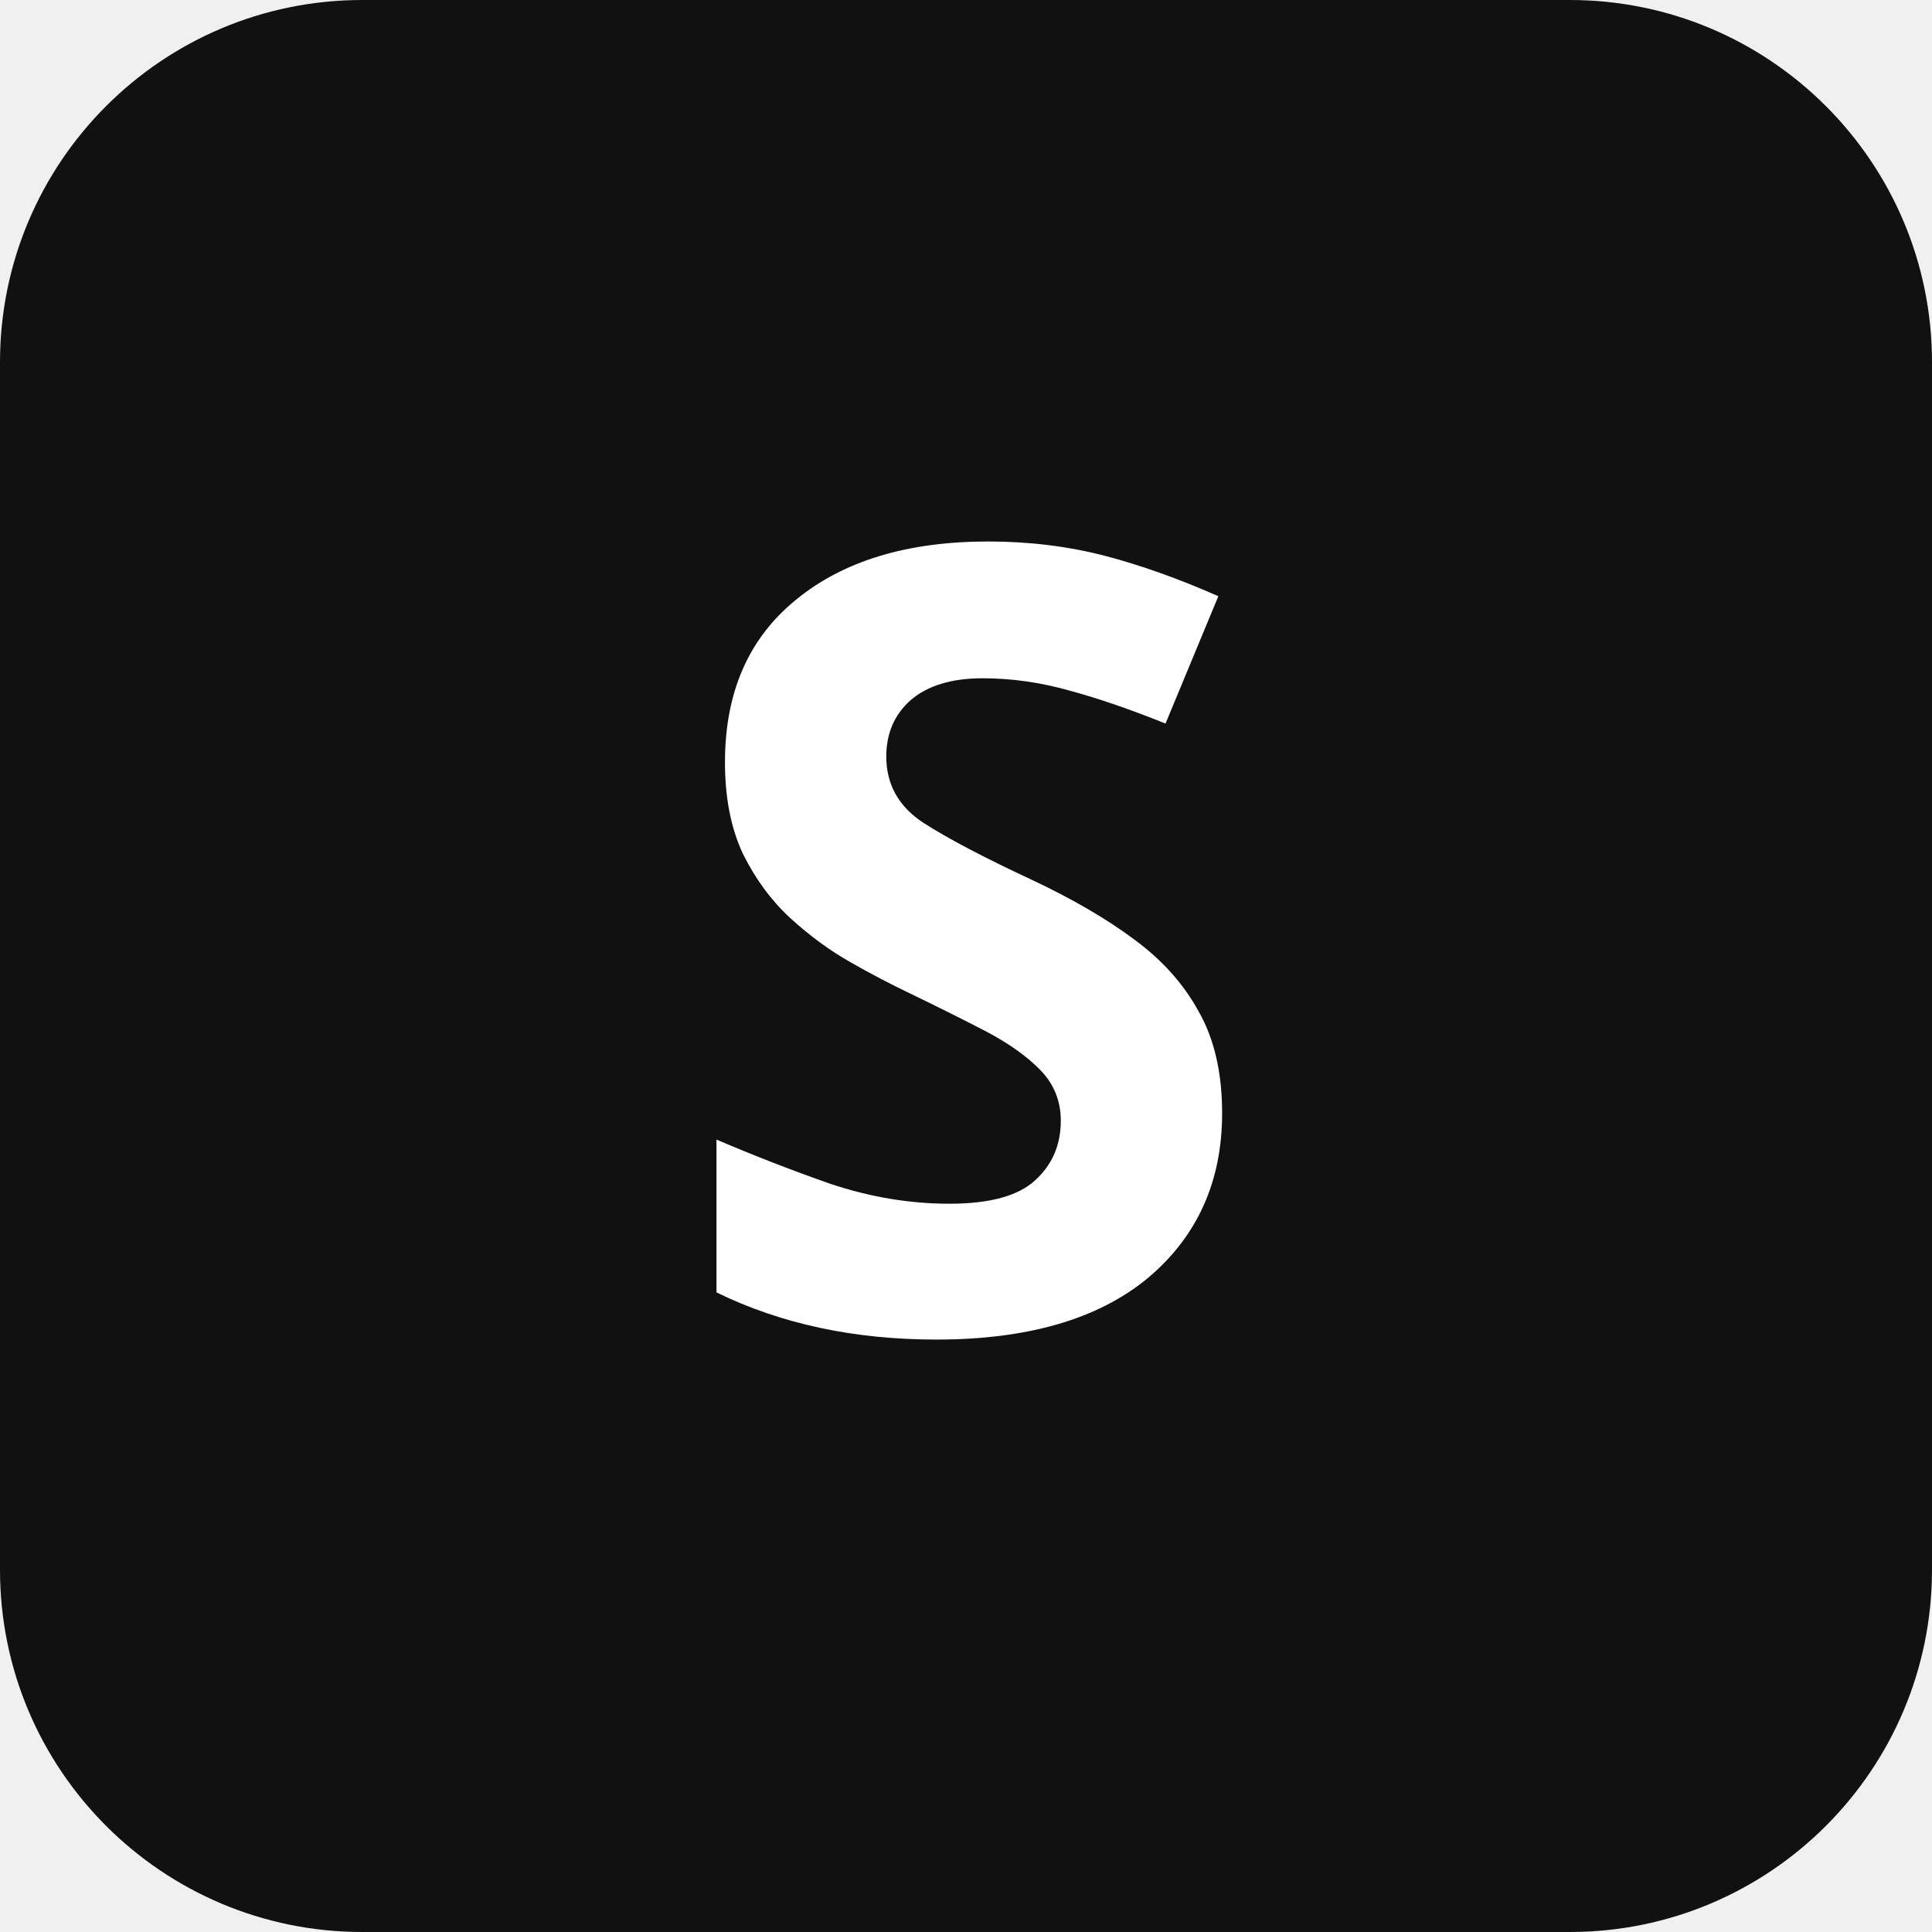
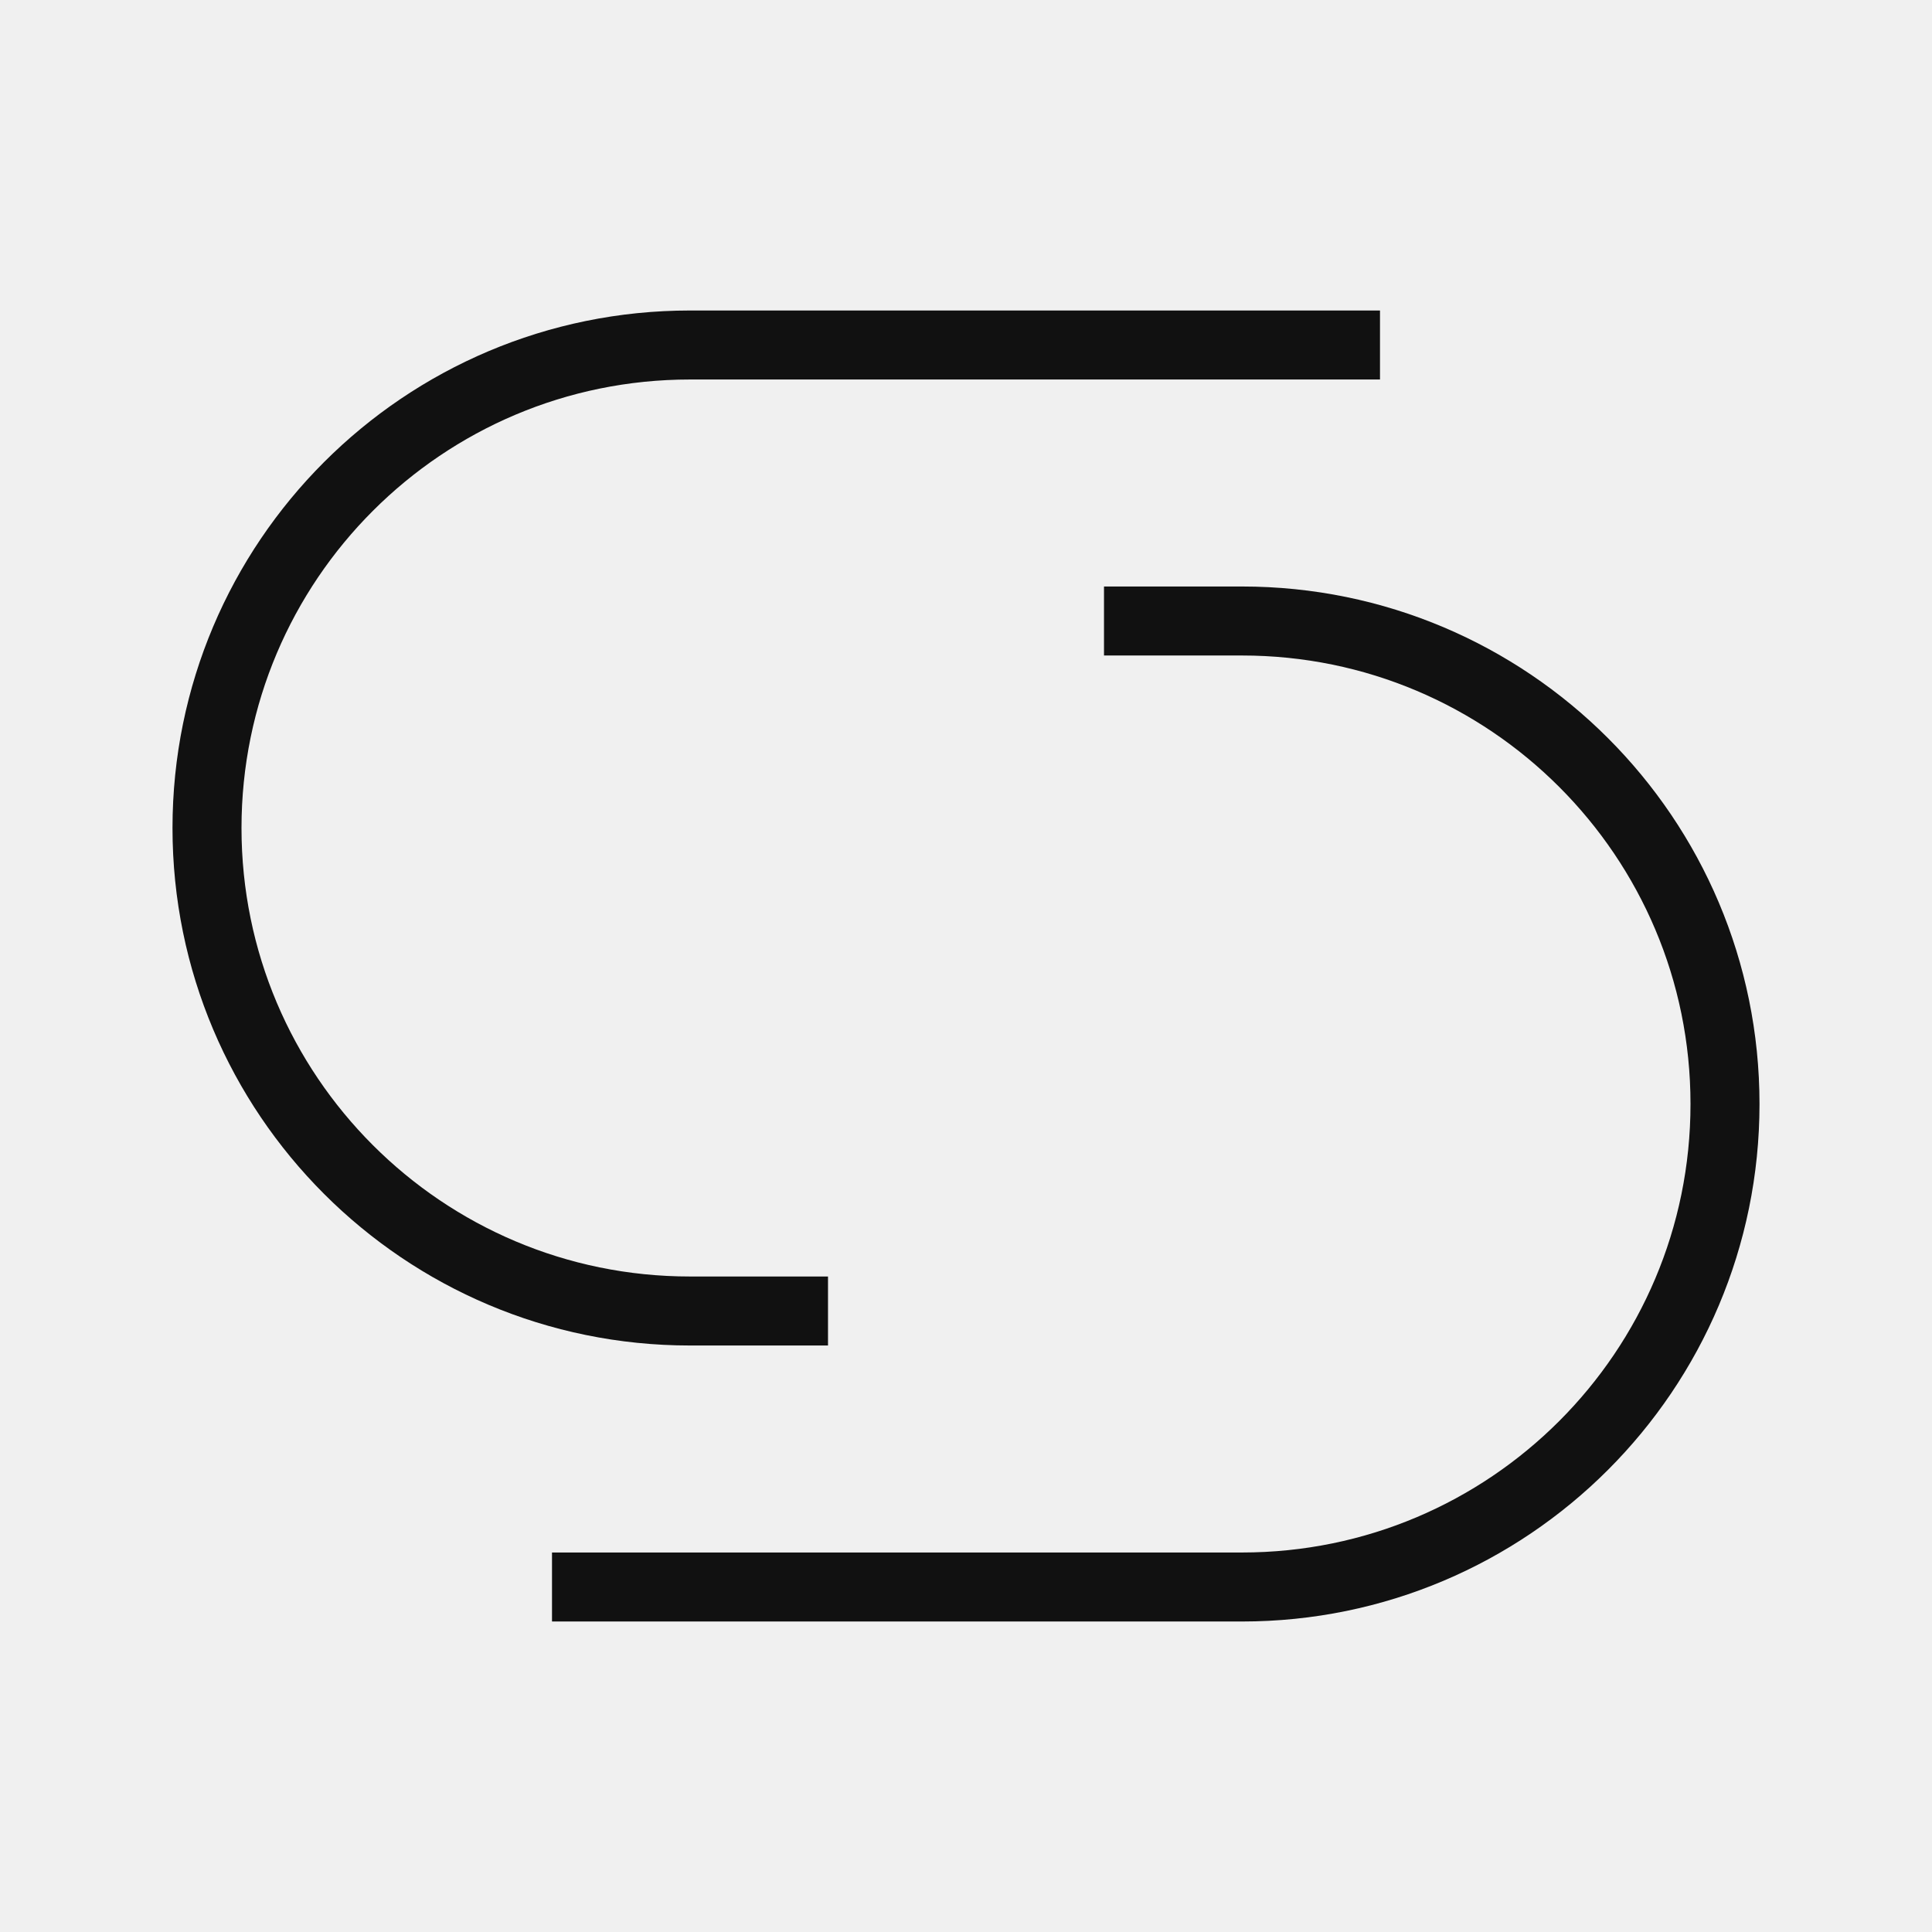
- <svg xmlns="http://www.w3.org/2000/svg" viewBox="0 0 32 32">
-   <rect width="32" height="32" rx="6" fill="#111111" />
-   <text x="16" y="22" text-anchor="middle" font-family="system-ui" font-weight="700" font-size="18" fill="#ffffff">S</text>
+ <svg xmlns="http://www.w3.org/2000/svg" width="28" height="28" viewBox="0 0 28 28" fill="none">
+   <path d="M20 5H10a7 7 0 000 14h2" stroke="#111" strokeWidth="3" strokeLinecap="round" fill="none" />
+   <path d="M8 23h10a7 7 0 000-14h-2" stroke="#111" strokeWidth="3" strokeLinecap="round" fill="none" />
</svg>
